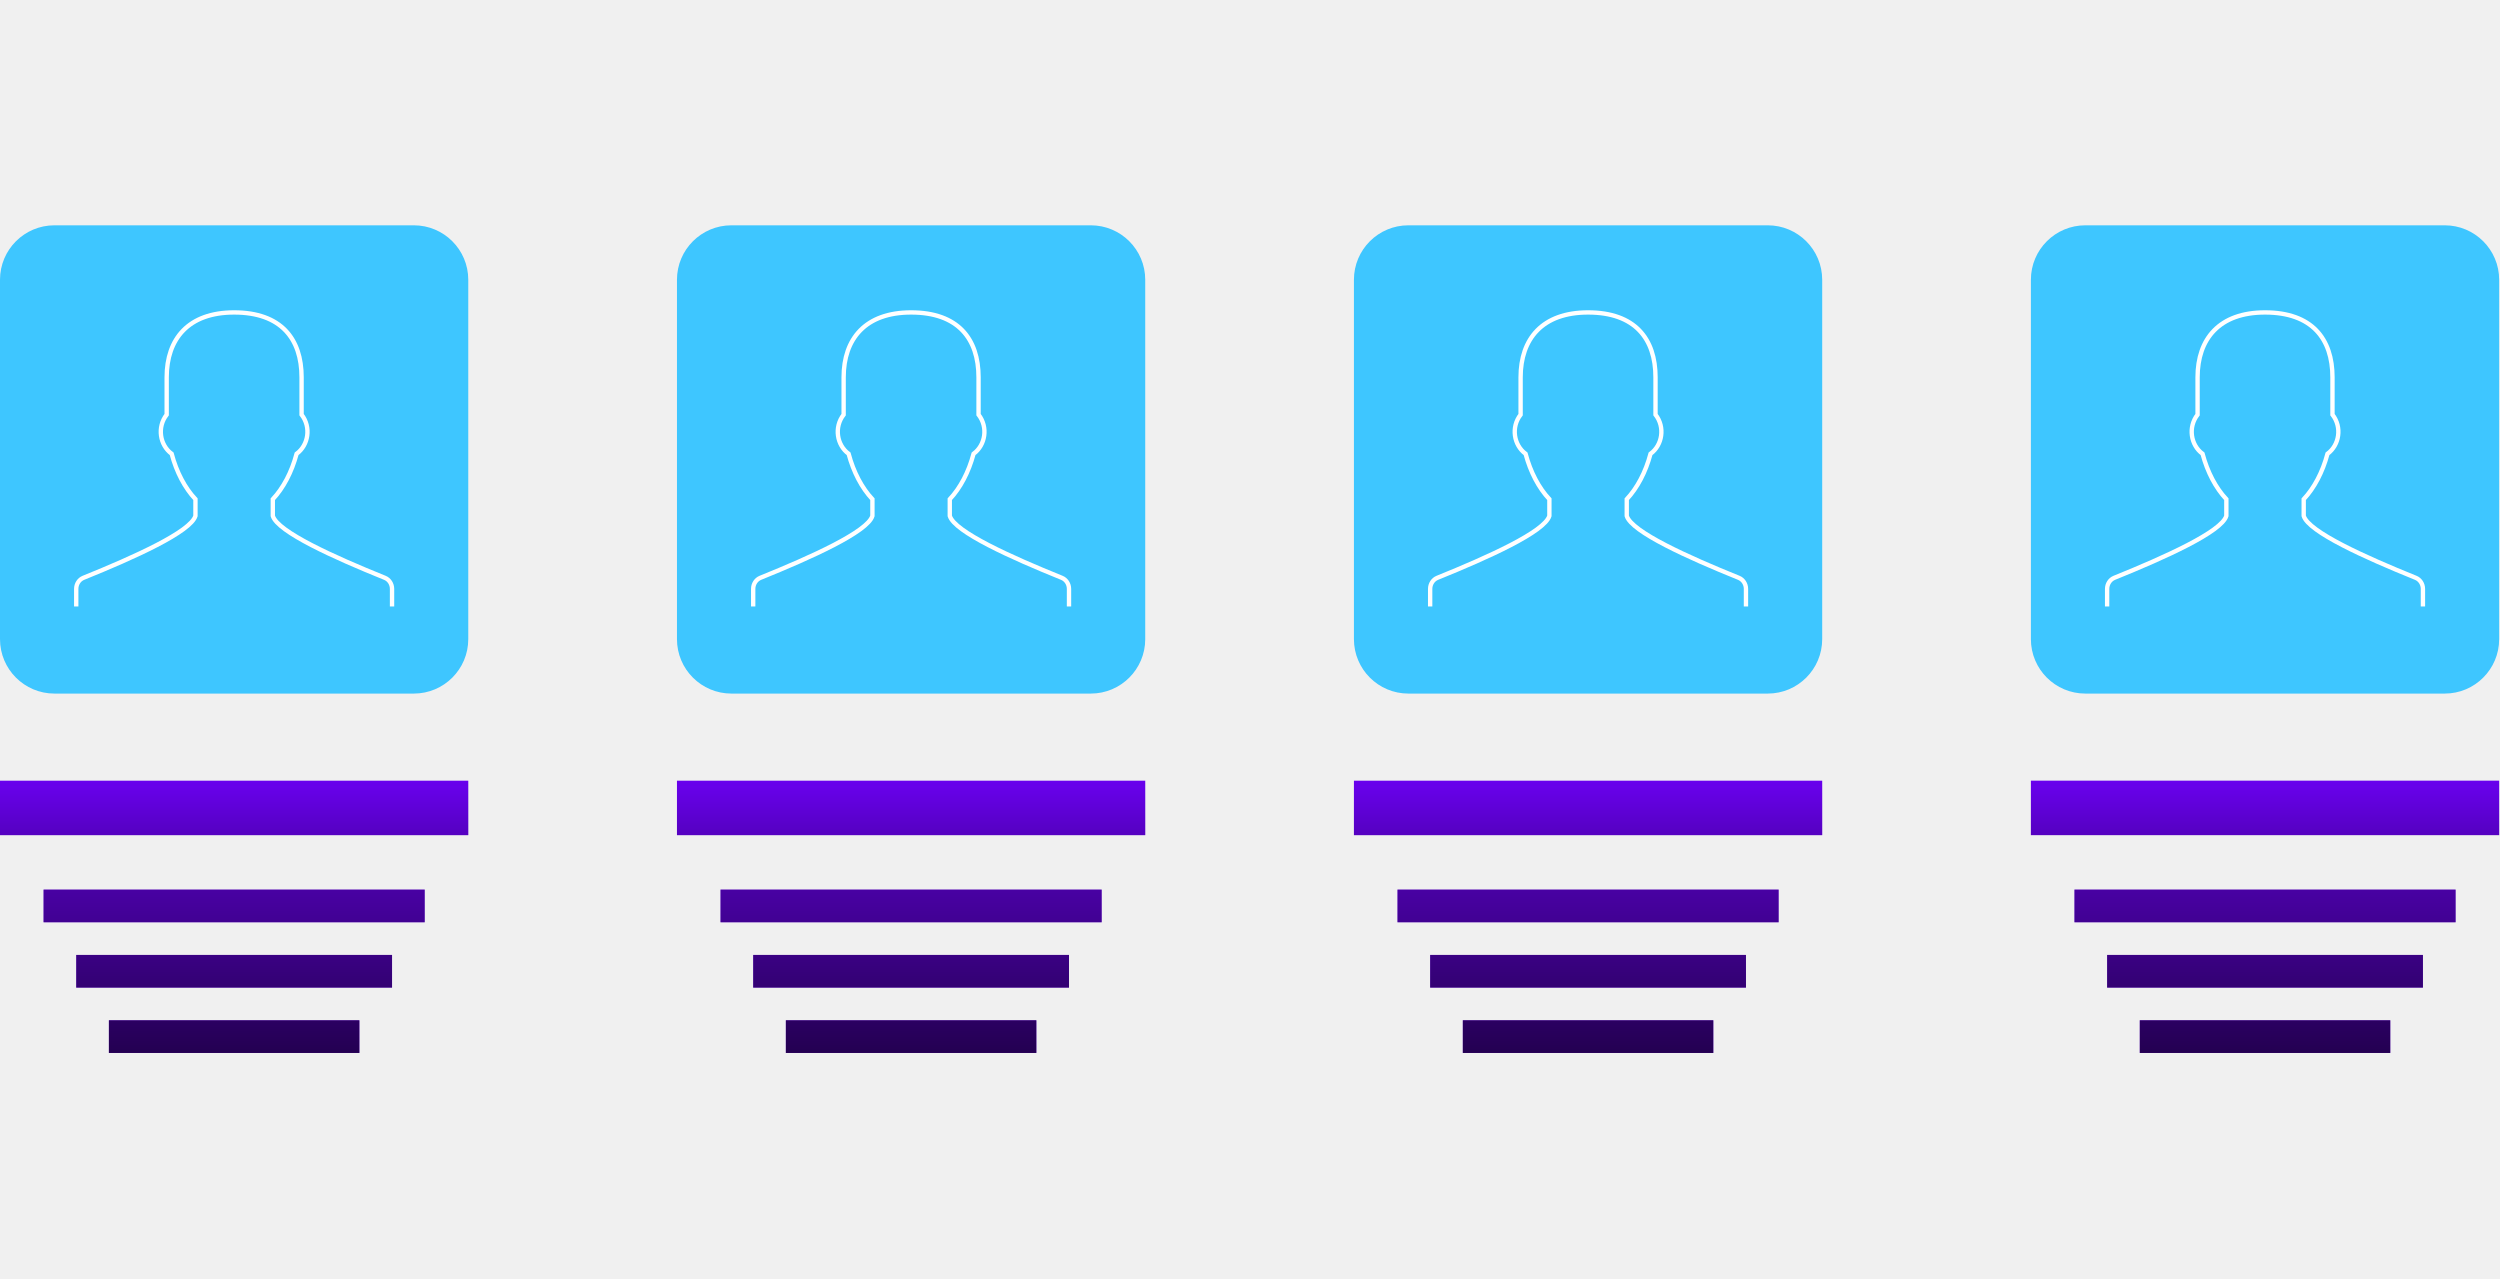
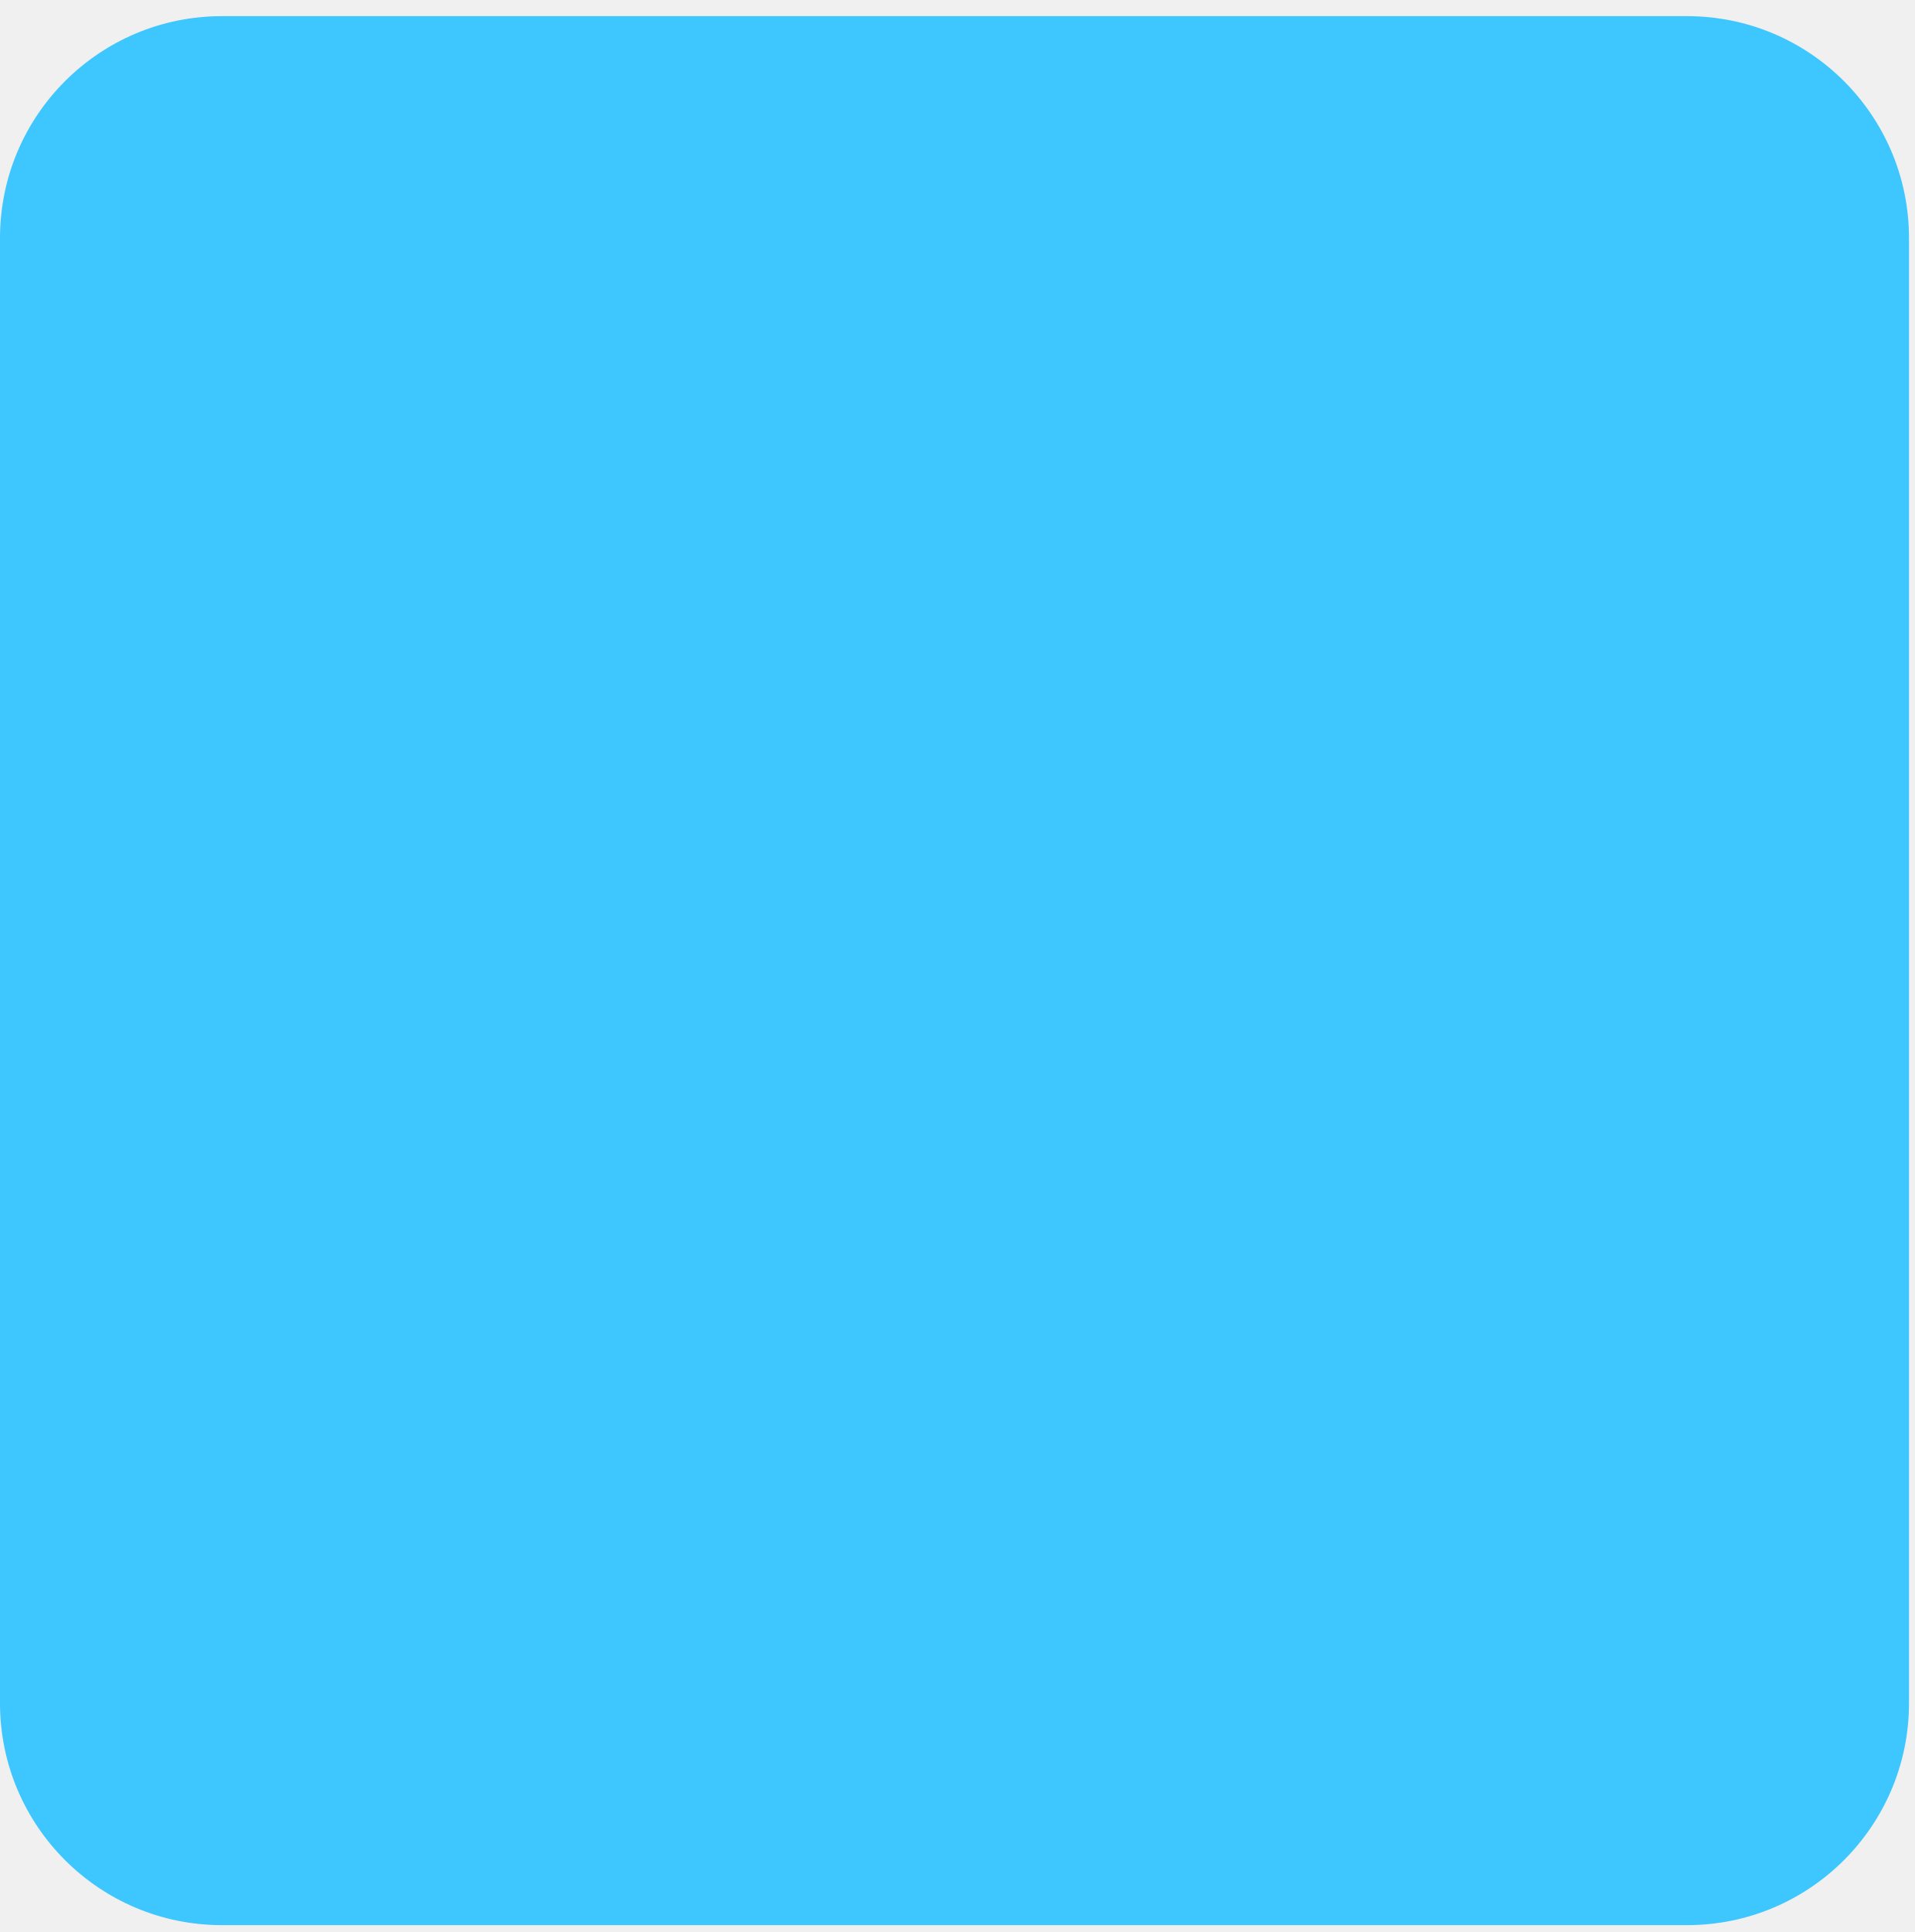
- <svg xmlns="http://www.w3.org/2000/svg" width="575" height="294" viewBox="0 0 575 294" fill="none">
-   <g clip-path="url(#clip0)">
-     <path fill-rule="evenodd" clip-rule="evenodd" d="M97.683 204.608H10.019V212.122H97.683V204.608ZM17.533 219.636H90.169V227.15H17.533V219.636ZM25.047 234.664H82.655V242.179H25.047V234.664Z" fill="#7000FF" />
-     <path fill-rule="evenodd" clip-rule="evenodd" d="M97.683 204.608H10.019V212.122H97.683V204.608ZM17.533 219.636H90.169V227.15H17.533V219.636ZM25.047 234.664H82.655V242.179H25.047V234.664Z" fill="url(#paint0_linear)" fill-opacity="0.68" />
-     <path d="M107.702 179.561H0V192.085H107.702V179.561Z" fill="#7000FF" />
-     <path d="M107.702 179.561H0V192.085H107.702V179.561Z" fill="url(#paint1_linear)" fill-opacity="0.68" />
-     <path d="M95.179 51.821H12.524C5.607 51.821 0 57.428 0 64.345V147C0 153.917 5.607 159.523 12.524 159.523H95.179C102.095 159.523 107.702 153.917 107.702 147V64.345C107.702 57.428 102.095 51.821 95.179 51.821Z" fill="#3EC6FF" />
-     <path d="M90.169 139.486V135.446C90.169 134.314 89.51 133.299 88.513 132.896C76.819 128.172 63.838 122.309 62.747 118.654V114.82C65.173 112.227 67.086 108.608 68.219 104.375C70.939 102.376 71.616 98.261 69.364 95.366V86.785C69.364 77.923 64.644 71.859 53.852 71.859C43.34 71.859 38.335 77.923 38.335 86.785V95.368C36.088 98.261 36.763 102.374 39.48 104.373C40.612 108.608 42.527 112.227 44.954 114.82V118.654C43.867 122.304 30.882 128.17 19.189 132.896C18.192 133.299 17.533 134.314 17.533 135.446V139.486" stroke="white" />
-     <path fill-rule="evenodd" clip-rule="evenodd" d="M253.385 204.608H165.721V212.122H253.385V204.608ZM173.235 219.636H245.871V227.15H173.235V219.636ZM180.749 234.664H238.357V242.179H180.749V234.664Z" fill="#7000FF" />
-     <path fill-rule="evenodd" clip-rule="evenodd" d="M253.385 204.608H165.721V212.122H253.385V204.608ZM173.235 219.636H245.871V227.15H173.235V219.636ZM180.749 234.664H238.357V242.179H180.749V234.664Z" fill="url(#paint2_linear)" fill-opacity="0.68" />
-     <path d="M263.404 179.561H155.702V192.085H263.404V179.561Z" fill="#7000FF" />
-     <path d="M263.404 179.561H155.702V192.085H263.404V179.561Z" fill="url(#paint3_linear)" fill-opacity="0.68" />
-     <path d="M250.881 51.821H168.226C161.309 51.821 155.702 57.428 155.702 64.345V147C155.702 153.917 161.309 159.523 168.226 159.523H250.881C257.797 159.523 263.404 153.917 263.404 147V64.345C263.404 57.428 257.797 51.821 250.881 51.821Z" fill="#3EC6FF" />
-     <path d="M245.871 139.486V135.446C245.871 134.314 245.212 133.299 244.215 132.896C232.521 128.172 219.54 122.309 218.449 118.654V114.82C220.875 112.227 222.788 108.608 223.921 104.375C226.641 102.376 227.318 98.261 225.066 95.366V86.785C225.066 77.923 220.346 71.859 209.554 71.859C199.042 71.859 194.037 77.923 194.037 86.785V95.368C191.791 98.261 192.465 102.374 195.182 104.373C196.315 108.608 198.229 112.227 200.656 114.82V118.654C199.569 122.304 186.584 128.17 174.891 132.896C173.894 133.299 173.235 134.314 173.235 135.446V139.486" stroke="white" />
-     <path fill-rule="evenodd" clip-rule="evenodd" d="M409.087 204.608H321.423V212.122H409.087V204.608ZM328.937 219.636H401.573V227.15H328.937V219.636ZM336.451 234.664H394.059V242.179H336.451V234.664Z" fill="#7000FF" />
-     <path fill-rule="evenodd" clip-rule="evenodd" d="M409.087 204.608H321.423V212.122H409.087V204.608ZM328.937 219.636H401.573V227.15H328.937V219.636ZM336.451 234.664H394.059V242.179H336.451V234.664Z" fill="url(#paint4_linear)" fill-opacity="0.68" />
-     <path d="M419.106 179.561H311.404V192.085H419.106V179.561Z" fill="#7000FF" />
-     <path d="M419.106 179.561H311.404V192.085H419.106V179.561Z" fill="url(#paint5_linear)" fill-opacity="0.68" />
-     <path d="M406.583 51.821H323.928C317.011 51.821 311.404 57.428 311.404 64.345V147C311.404 153.917 317.011 159.523 323.928 159.523H406.583C413.499 159.523 419.106 153.917 419.106 147V64.345C419.106 57.428 413.499 51.821 406.583 51.821Z" fill="#3EC6FF" />
-     <path d="M401.573 139.486V135.446C401.573 134.314 400.914 133.299 399.917 132.896C388.223 128.172 375.242 122.309 374.151 118.654V114.82C376.577 112.227 378.49 108.608 379.623 104.375C382.343 102.376 383.02 98.261 380.768 95.366V86.785C380.768 77.923 376.048 71.859 365.256 71.859C354.744 71.859 349.739 77.923 349.739 86.785V95.368C347.493 98.261 348.167 102.374 350.884 104.373C352.017 108.608 353.931 112.227 356.358 114.82V118.654C355.271 122.304 342.286 128.17 330.593 132.896C329.596 133.299 328.937 134.314 328.937 135.446V139.486" stroke="white" />
-     <path fill-rule="evenodd" clip-rule="evenodd" d="M564.789 204.608H477.125V212.122H564.789V204.608ZM484.639 219.636H557.275V227.15H484.639V219.636ZM492.153 234.664H549.761V242.179H492.153V234.664Z" fill="#7000FF" />
-     <path fill-rule="evenodd" clip-rule="evenodd" d="M564.789 204.608H477.125V212.122H564.789V204.608ZM484.639 219.636H557.275V227.15H484.639V219.636ZM492.153 234.664H549.761V242.179H492.153V234.664Z" fill="url(#paint6_linear)" fill-opacity="0.68" />
-     <path d="M574.808 179.561H467.106V192.085H574.808V179.561Z" fill="#7000FF" />
-     <path d="M574.808 179.561H467.106V192.085H574.808V179.561Z" fill="url(#paint7_linear)" fill-opacity="0.68" />
-     <path d="M562.285 51.821H479.63C472.713 51.821 467.106 57.428 467.106 64.345V147C467.106 153.917 472.713 159.523 479.63 159.523H562.285C569.201 159.523 574.808 153.917 574.808 147V64.345C574.808 57.428 569.201 51.821 562.285 51.821Z" fill="#3EC6FF" />
-     <path d="M557.275 139.486V135.446C557.275 134.314 556.616 133.299 555.619 132.896C543.926 128.172 530.944 122.309 529.853 118.654V114.82C532.279 112.227 534.192 108.608 535.325 104.375C538.045 102.376 538.722 98.261 536.47 95.366V86.785C536.47 77.923 531.75 71.859 520.958 71.859C510.446 71.859 505.441 77.923 505.441 86.785V95.368C503.195 98.261 503.869 102.374 506.586 104.373C507.719 108.608 509.633 112.227 512.06 114.82V118.654C510.973 122.304 497.988 128.17 486.295 132.896C485.299 133.299 484.639 134.314 484.639 135.446V139.486" stroke="white" />
-   </g>
-   <defs>
-     <linearGradient id="paint0_linear" x1="53.851" y1="179.561" x2="53.851" y2="242.179" gradientUnits="userSpaceOnUse">
-       <stop stop-color="#060606" stop-opacity="0.1" />
-       <stop offset="0.224" stop-color="#050505" stop-opacity="0.4" />
-       <stop offset="1" />
-     </linearGradient>
-     <linearGradient id="paint1_linear" x1="53.851" y1="179.561" x2="53.851" y2="242.179" gradientUnits="userSpaceOnUse">
-       <stop stop-color="#060606" stop-opacity="0.1" />
-       <stop offset="0.224" stop-color="#050505" stop-opacity="0.4" />
-       <stop offset="1" />
-     </linearGradient>
-     <linearGradient id="paint2_linear" x1="209.553" y1="179.561" x2="209.553" y2="242.179" gradientUnits="userSpaceOnUse">
-       <stop stop-color="#060606" stop-opacity="0.1" />
-       <stop offset="0.224" stop-color="#050505" stop-opacity="0.4" />
-       <stop offset="1" />
-     </linearGradient>
-     <linearGradient id="paint3_linear" x1="209.553" y1="179.561" x2="209.553" y2="242.179" gradientUnits="userSpaceOnUse">
-       <stop stop-color="#060606" stop-opacity="0.1" />
-       <stop offset="0.224" stop-color="#050505" stop-opacity="0.4" />
-       <stop offset="1" />
-     </linearGradient>
-     <linearGradient id="paint4_linear" x1="365.255" y1="179.561" x2="365.255" y2="242.179" gradientUnits="userSpaceOnUse">
-       <stop stop-color="#060606" stop-opacity="0.1" />
-       <stop offset="0.224" stop-color="#050505" stop-opacity="0.4" />
-       <stop offset="1" />
-     </linearGradient>
-     <linearGradient id="paint5_linear" x1="365.255" y1="179.561" x2="365.255" y2="242.179" gradientUnits="userSpaceOnUse">
-       <stop stop-color="#060606" stop-opacity="0.1" />
-       <stop offset="0.224" stop-color="#050505" stop-opacity="0.4" />
-       <stop offset="1" />
-     </linearGradient>
-     <linearGradient id="paint6_linear" x1="520.957" y1="179.561" x2="520.957" y2="242.179" gradientUnits="userSpaceOnUse">
-       <stop stop-color="#060606" stop-opacity="0.1" />
-       <stop offset="0.224" stop-color="#050505" stop-opacity="0.4" />
-       <stop offset="1" />
-     </linearGradient>
-     <linearGradient id="paint7_linear" x1="520.957" y1="179.561" x2="520.957" y2="242.179" gradientUnits="userSpaceOnUse">
-       <stop stop-color="#060606" stop-opacity="0.1" />
-       <stop offset="0.224" stop-color="#050505" stop-opacity="0.4" />
-       <stop offset="1" />
-     </linearGradient>
-     <clipPath id="clip0">
-       <rect width="574.808" height="294" fill="white" />
-     </clipPath>
-   </defs>
+ <svg xmlns="http://www.w3.org/2000/svg" width="108" height="109" viewBox="0 0 108 109" fill="none">
+   <path d="M95.179 0.911H12.524C5.607 0.911 0 6.518 0 13.434V96.089C0 103.006 5.607 108.613 12.524 108.613H95.179C102.095 108.613 107.702 103.006 107.702 96.089V13.434C107.702 6.518 102.095 0.911 95.179 0.911Z" fill="#3EC6FF" />
</svg>
